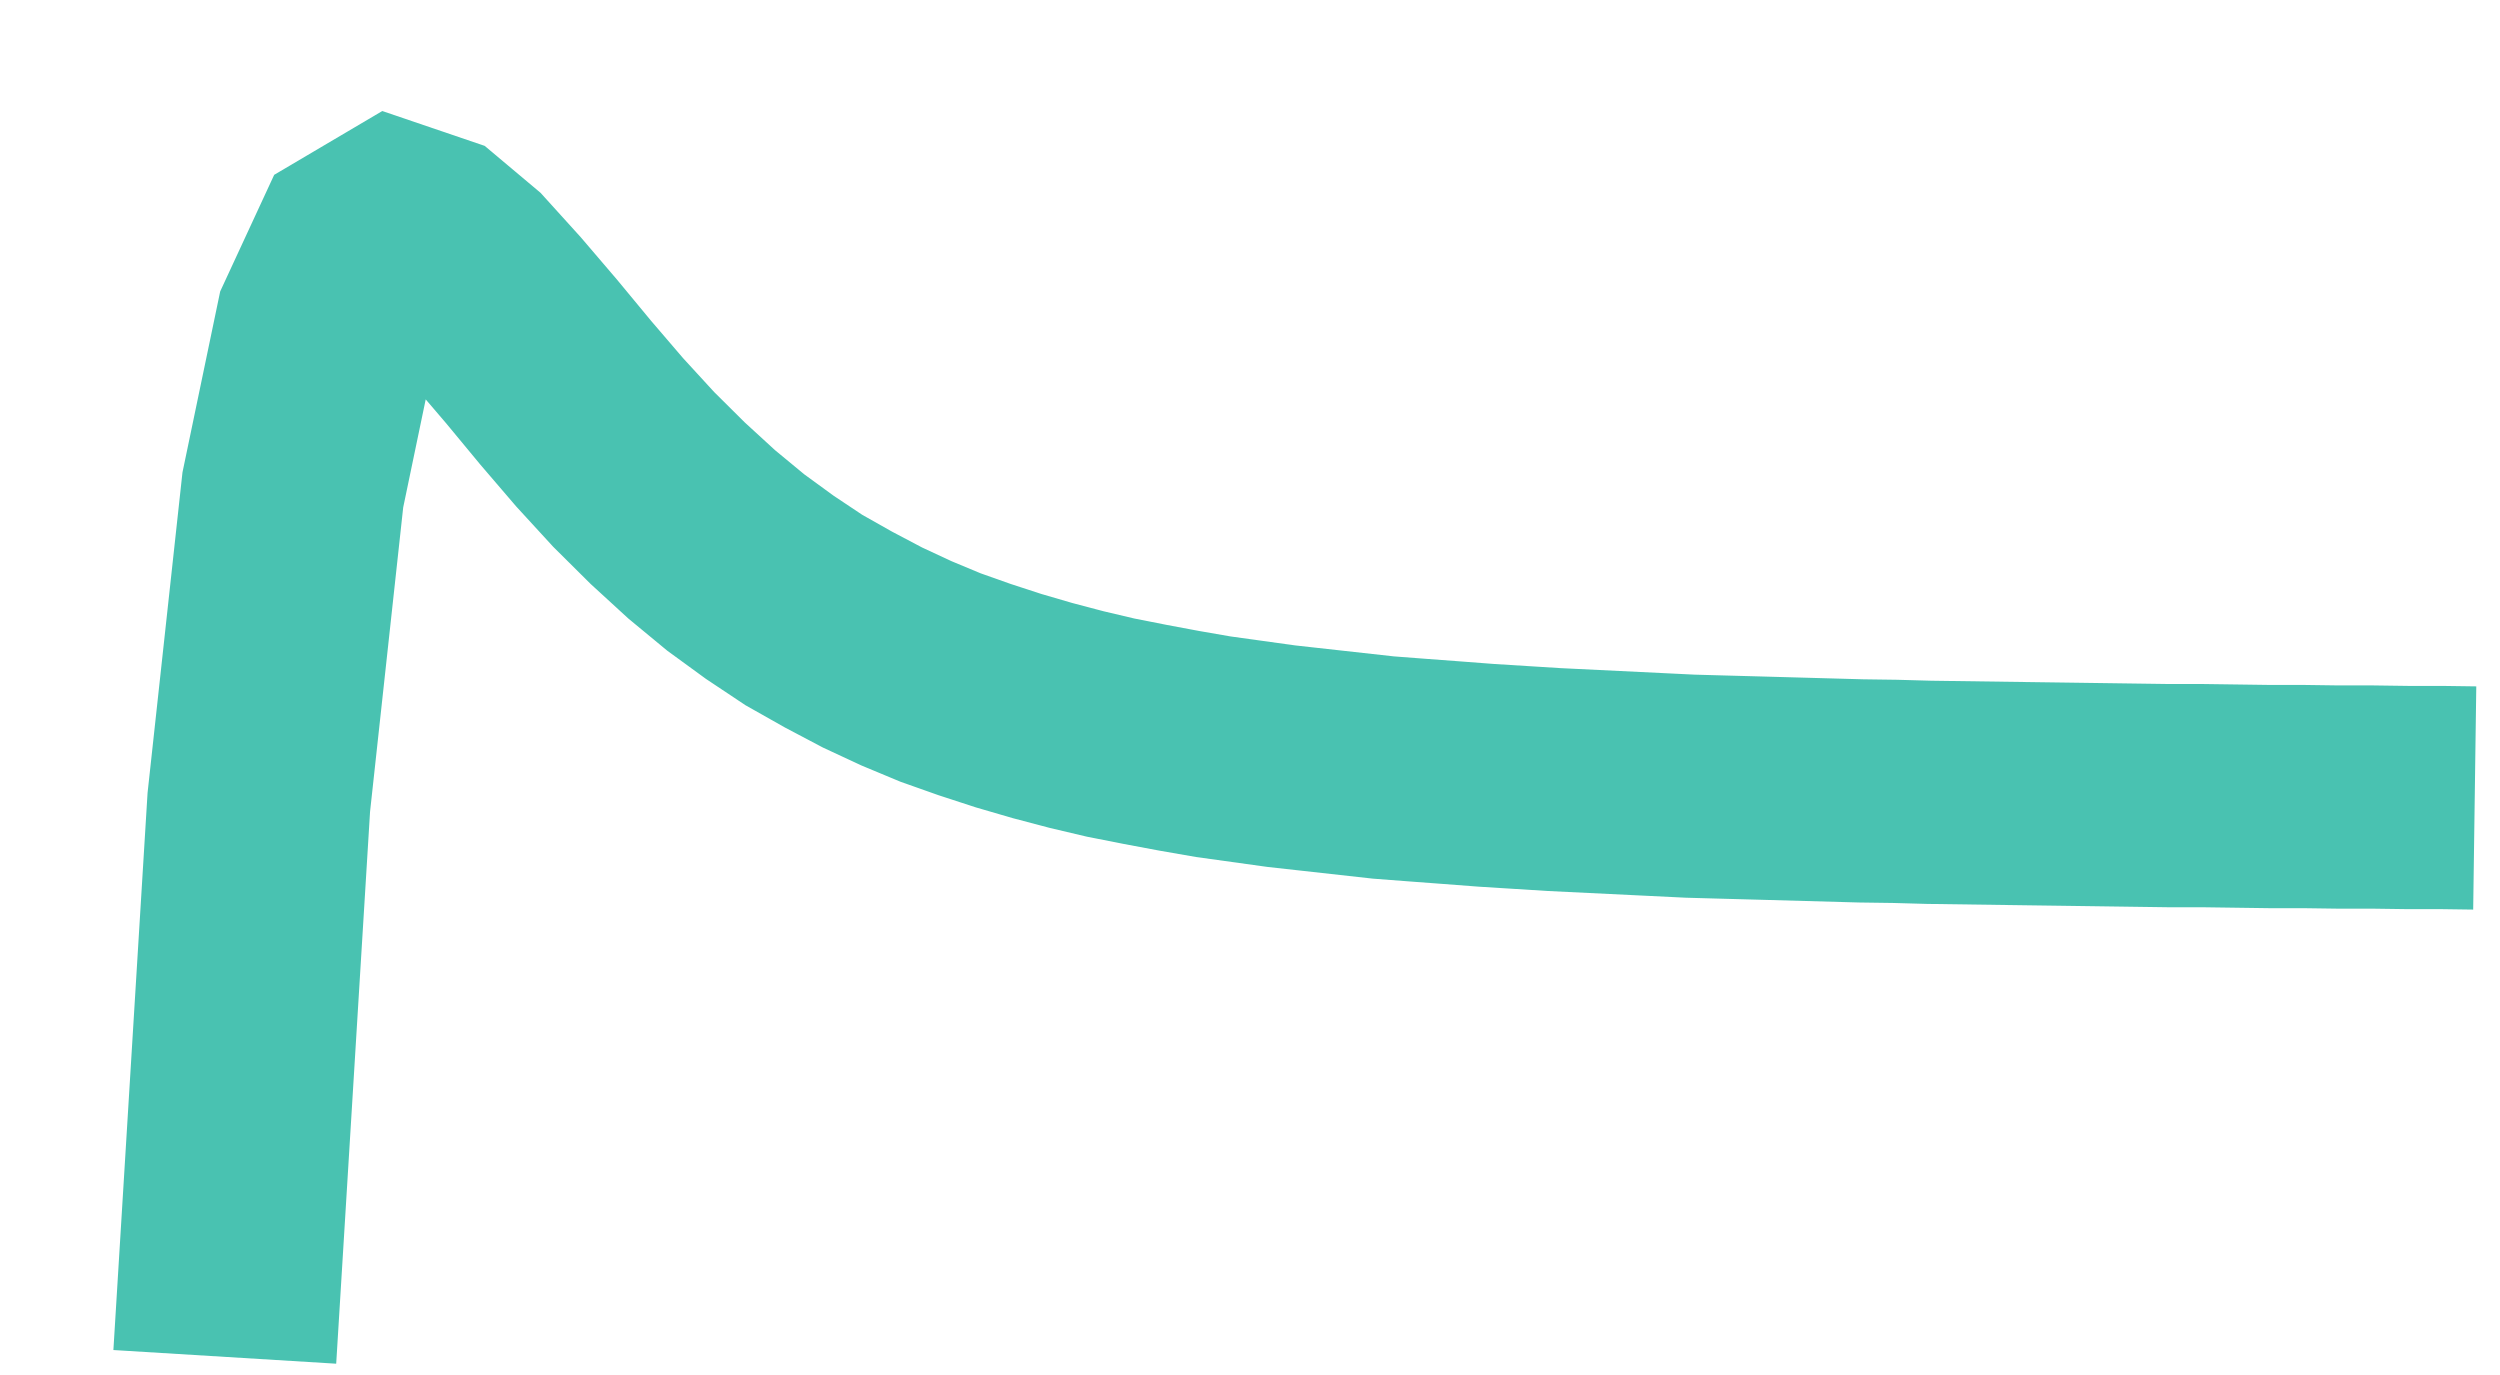
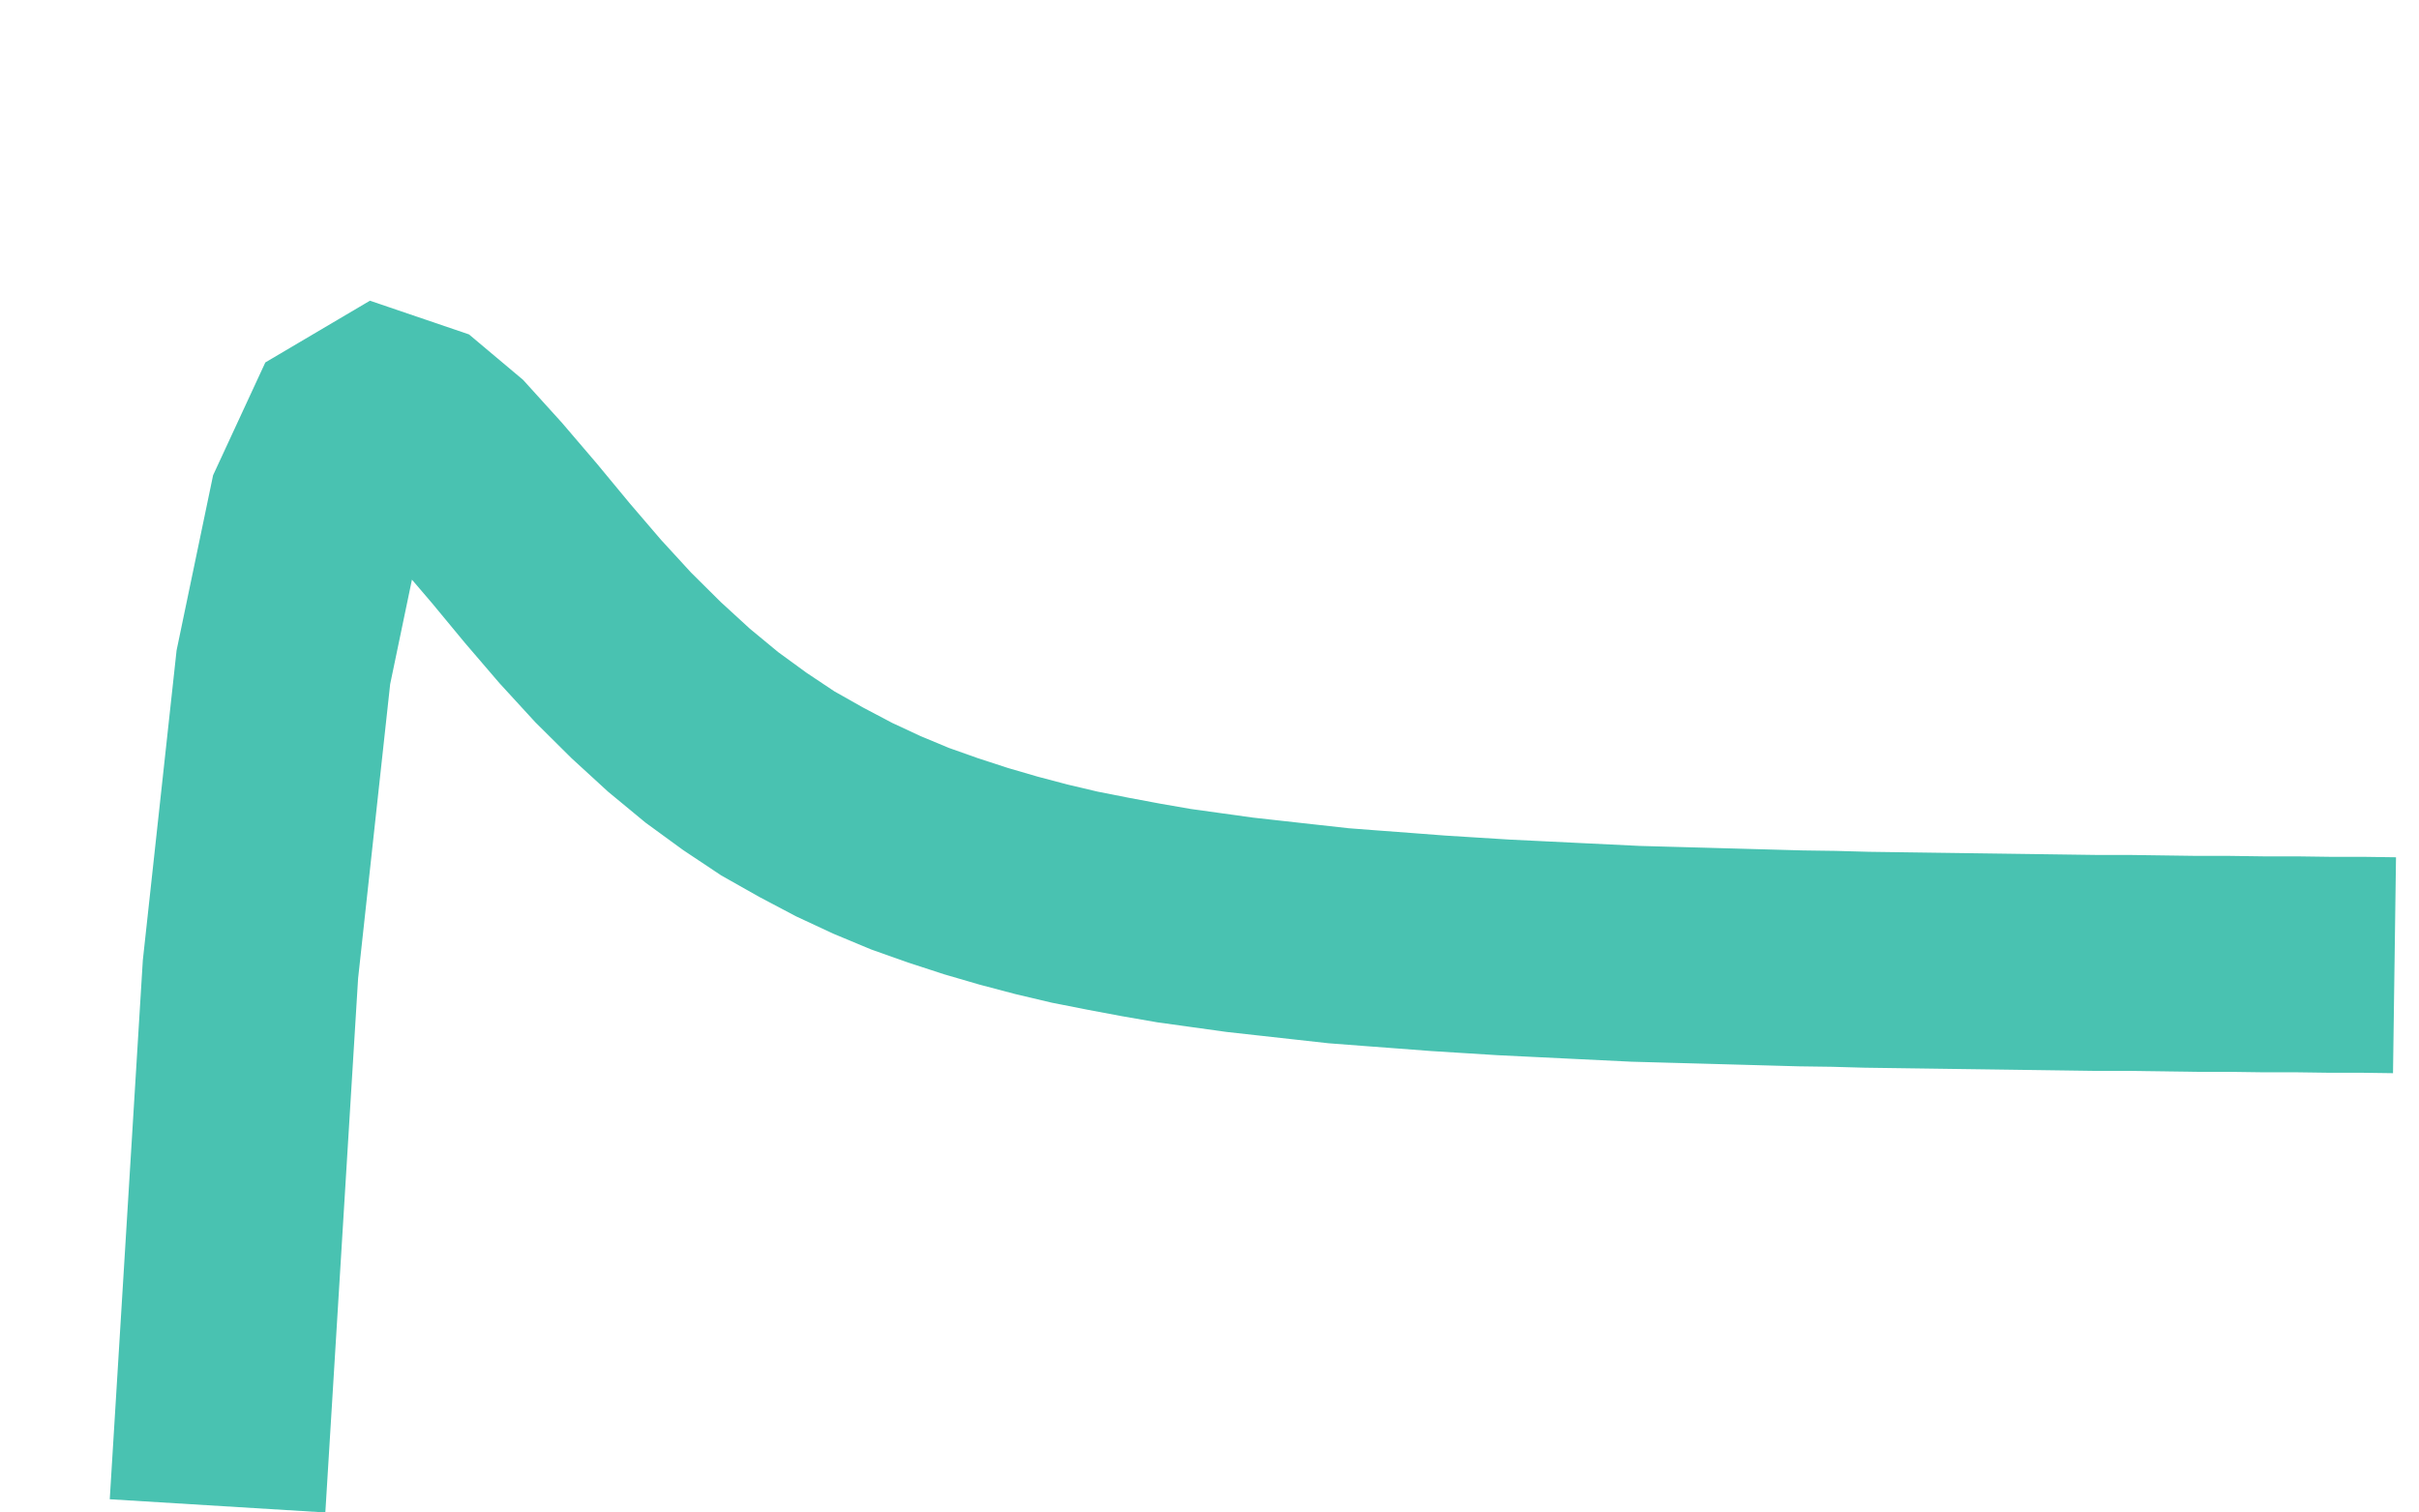
- <svg xmlns="http://www.w3.org/2000/svg" width="40" height="22" viewBox="0 0 10.583 5.821" version="1.1" id="svg8">
+ <svg xmlns="http://www.w3.org/2000/svg" id="svg8" version="1.1" viewBox="0 0 10.583 6.615" height="25" width="40">
  <defs id="defs2">
    </defs>
-   <g id="layer1" transform="translate(-74.19265,-9.360765)">
-     <path id="path2874" style="opacity:1;fill:none;stroke:#49c2b1;stroke-width:0.945;stroke-linecap:butt;stroke-linejoin:miter;stroke-miterlimit:10;stroke-dasharray:none;stroke-opacity:1;stop-opacity:1" d="m 75.144,15.105 v 0 l 0.144,-2.348 0.144,-1.322 0.144,-0.691 0.144,-0.311 0.144,-0.085 0.144,0.049 0.144,0.121 0.144,0.159 0.147,0.172 0.144,0.174 0.144,0.168 0.144,0.157 0.144,0.143 0.144,0.132 0.144,0.119 0.144,0.105 0.144,0.096 0.147,0.083 0.144,0.076 0.144,0.067 0.144,0.06 0.144,0.051 0.144,0.047 0.144,0.042 0.144,0.038 0.144,0.034 0.147,0.029 0.144,0.027 0.144,0.025 0.144,0.02 0.144,0.02 0.144,0.016 0.144,0.016 0.144,0.016 0.144,0.011 0.147,0.011 0.144,0.011 0.144,0.009 0.144,0.009 0.144,0.007 0.144,0.007 0.144,0.007 0.144,0.007 0.144,0.004 0.147,0.004 0.144,0.004 0.144,0.004 0.144,0.004 0.144,0.002 0.144,0.004 0.144,0.002 0.144,0.002 0.144,0.002 0.147,0.002 0.144,0.002 0.144,0.002 0.144,0.002 h 0.144 l 0.144,0.002 0.144,0.002 h 0.144 l 0.144,0.002 h 0.147 l 0.144,0.002 h 0.144 l 0.144,0.002 v 0" />
+   <g transform="translate(-74.19265,-9.360765)" id="layer1">
+     <path d="m 75.144,15.951 v 0 l 0.144,-2.348 0.144,-1.322 0.144,-0.691 0.144,-0.311 0.144,-0.085 0.144,0.049 0.144,0.121 0.144,0.159 0.147,0.172 0.144,0.174 0.144,0.168 0.144,0.157 0.144,0.143 0.144,0.132 0.144,0.119 0.144,0.105 0.144,0.096 0.147,0.083 0.144,0.076 0.144,0.067 0.144,0.06 0.144,0.051 0.144,0.047 0.144,0.042 0.144,0.038 0.144,0.034 0.147,0.029 0.144,0.027 0.144,0.025 0.144,0.02 0.144,0.02 0.144,0.016 0.144,0.016 0.144,0.016 0.144,0.011 0.147,0.011 0.144,0.011 0.144,0.009 0.144,0.009 0.144,0.007 0.144,0.007 0.144,0.007 0.144,0.007 0.144,0.004 0.147,0.004 0.144,0.004 0.144,0.004 0.144,0.004 0.144,0.002 0.144,0.004 0.144,0.002 0.144,0.002 0.144,0.002 0.147,0.002 0.144,0.002 0.144,0.002 0.144,0.002 h 0.144 l 0.144,0.002 0.144,0.002 h 0.144 l 0.144,0.002 h 0.147 l 0.144,0.002 h 0.144 l 0.144,0.002 v 0" style="opacity:1;fill:none;stroke:#49c2b1;stroke-width:0.945;stroke-linecap:butt;stroke-linejoin:miter;stroke-miterlimit:10;stroke-dasharray:none;stroke-opacity:1;stop-opacity:1" id="path2874" />
  </g>
</svg>
